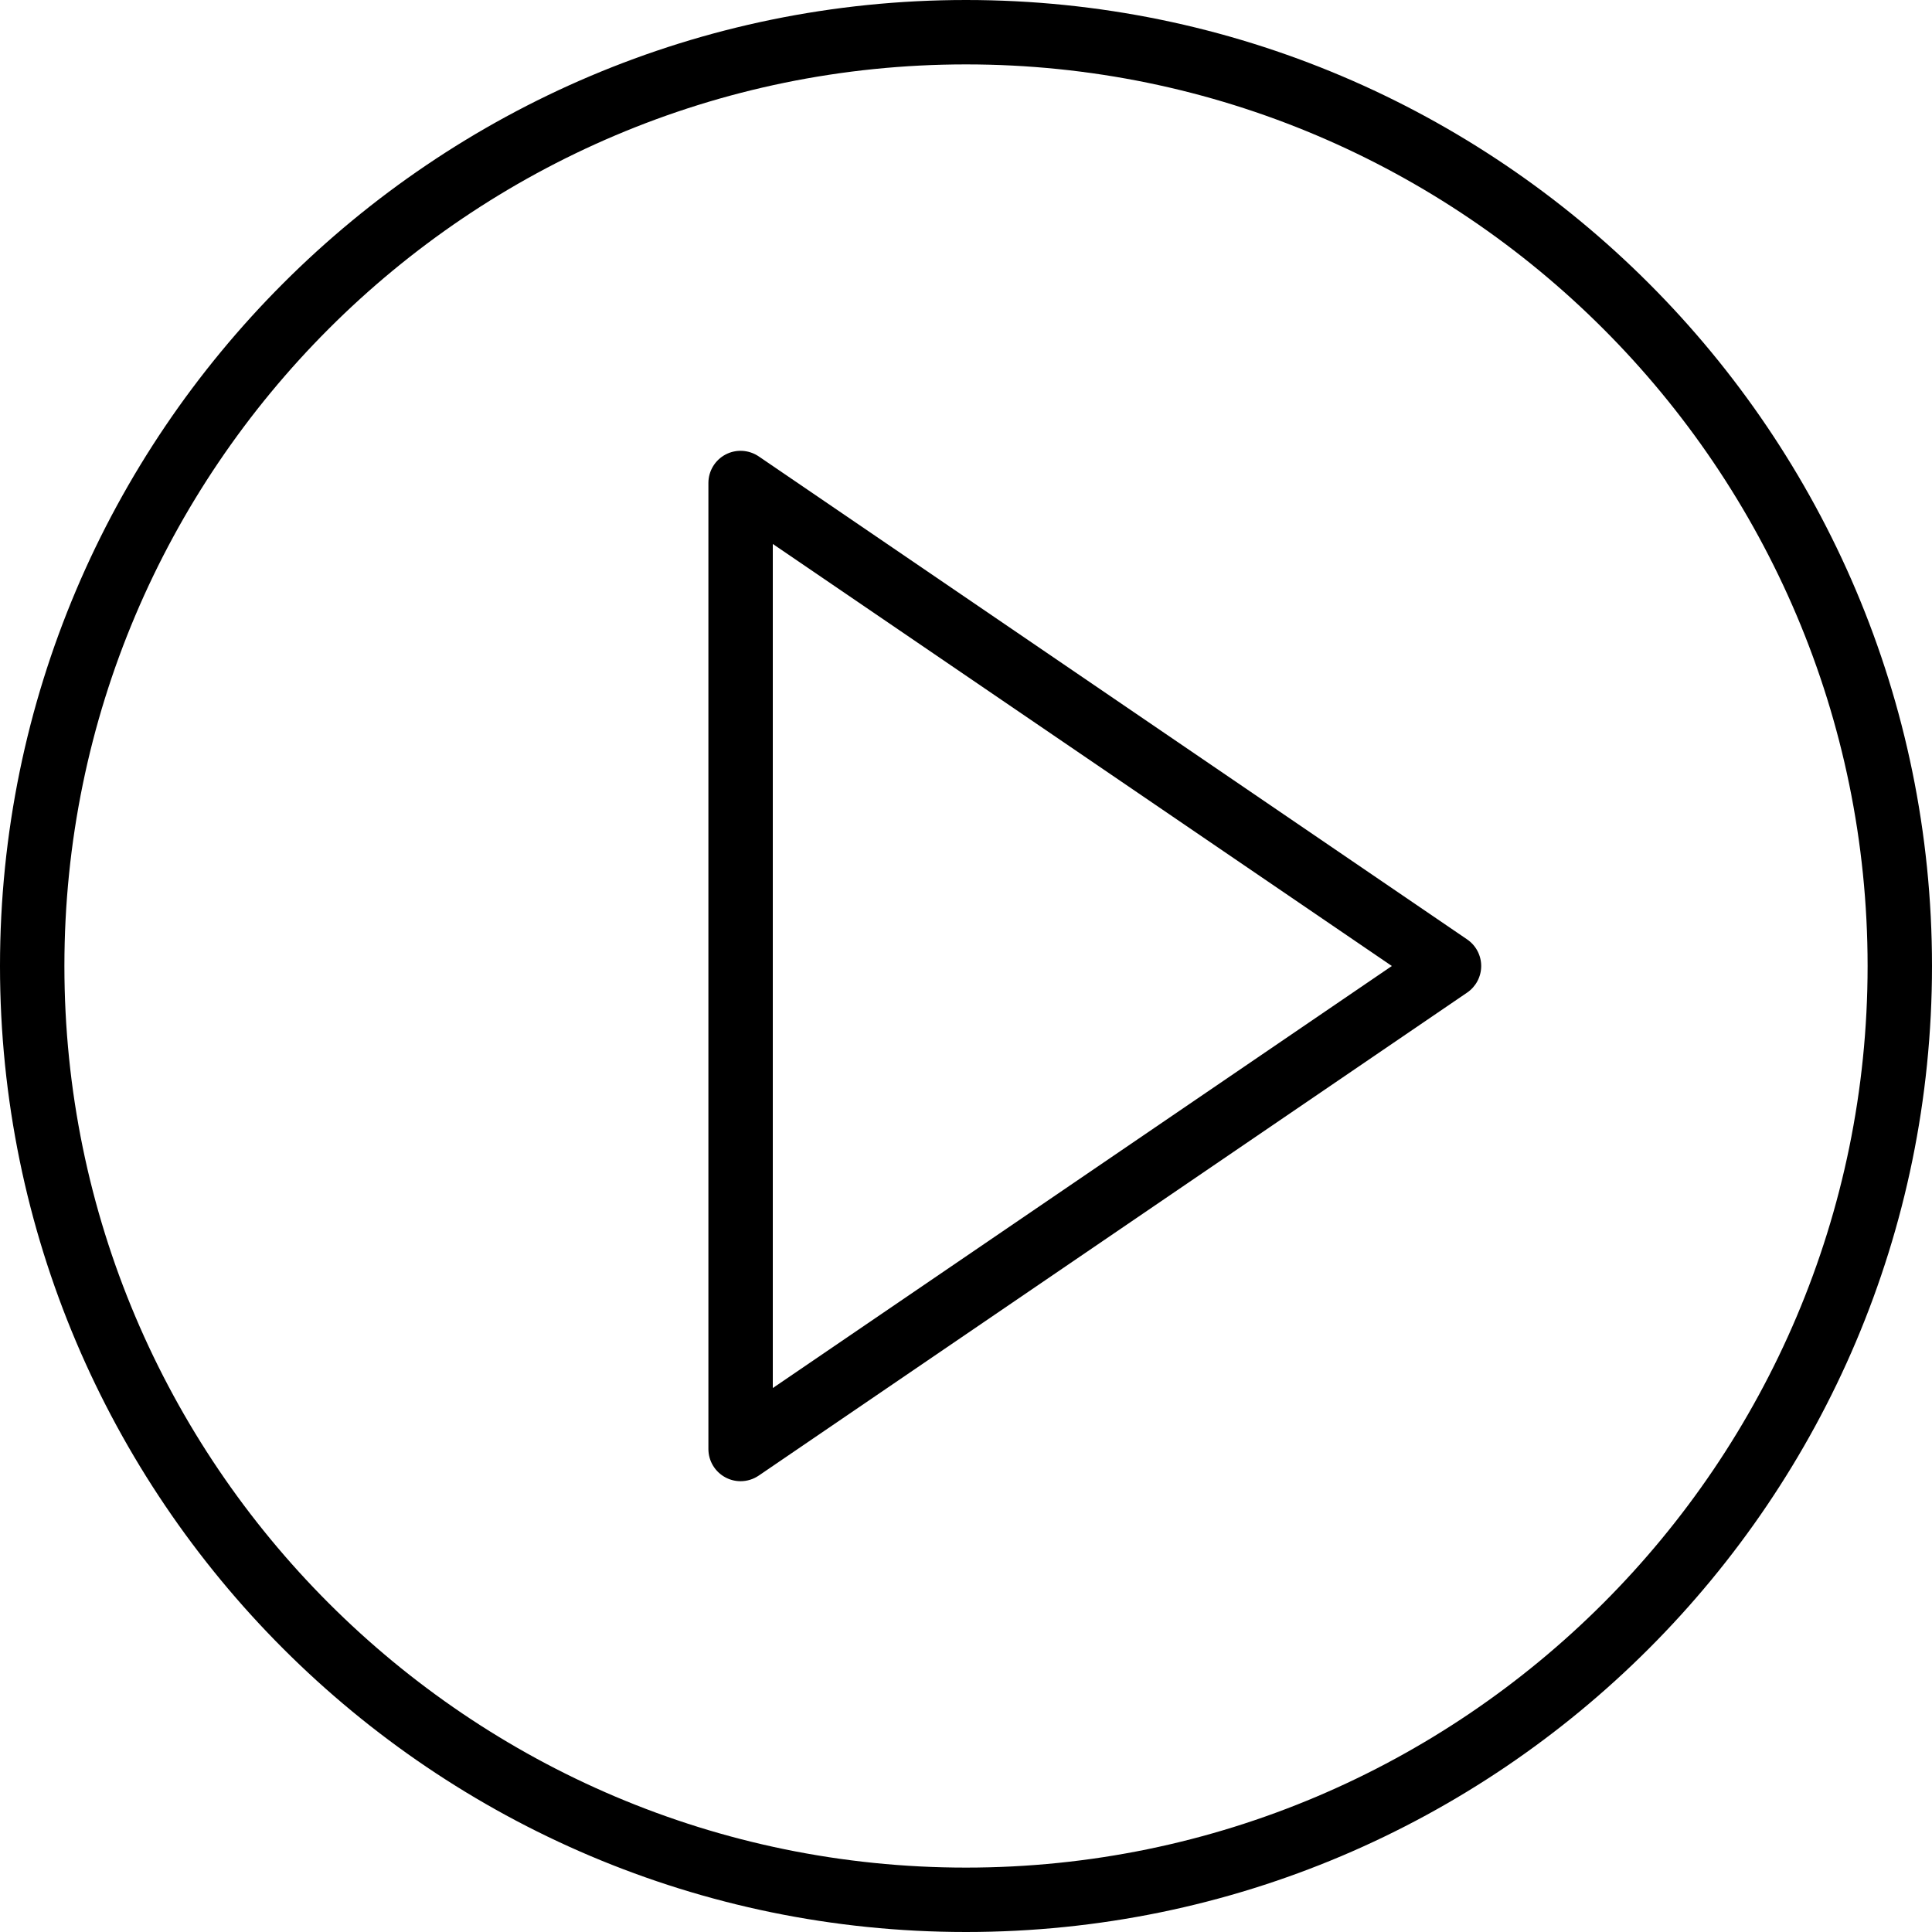
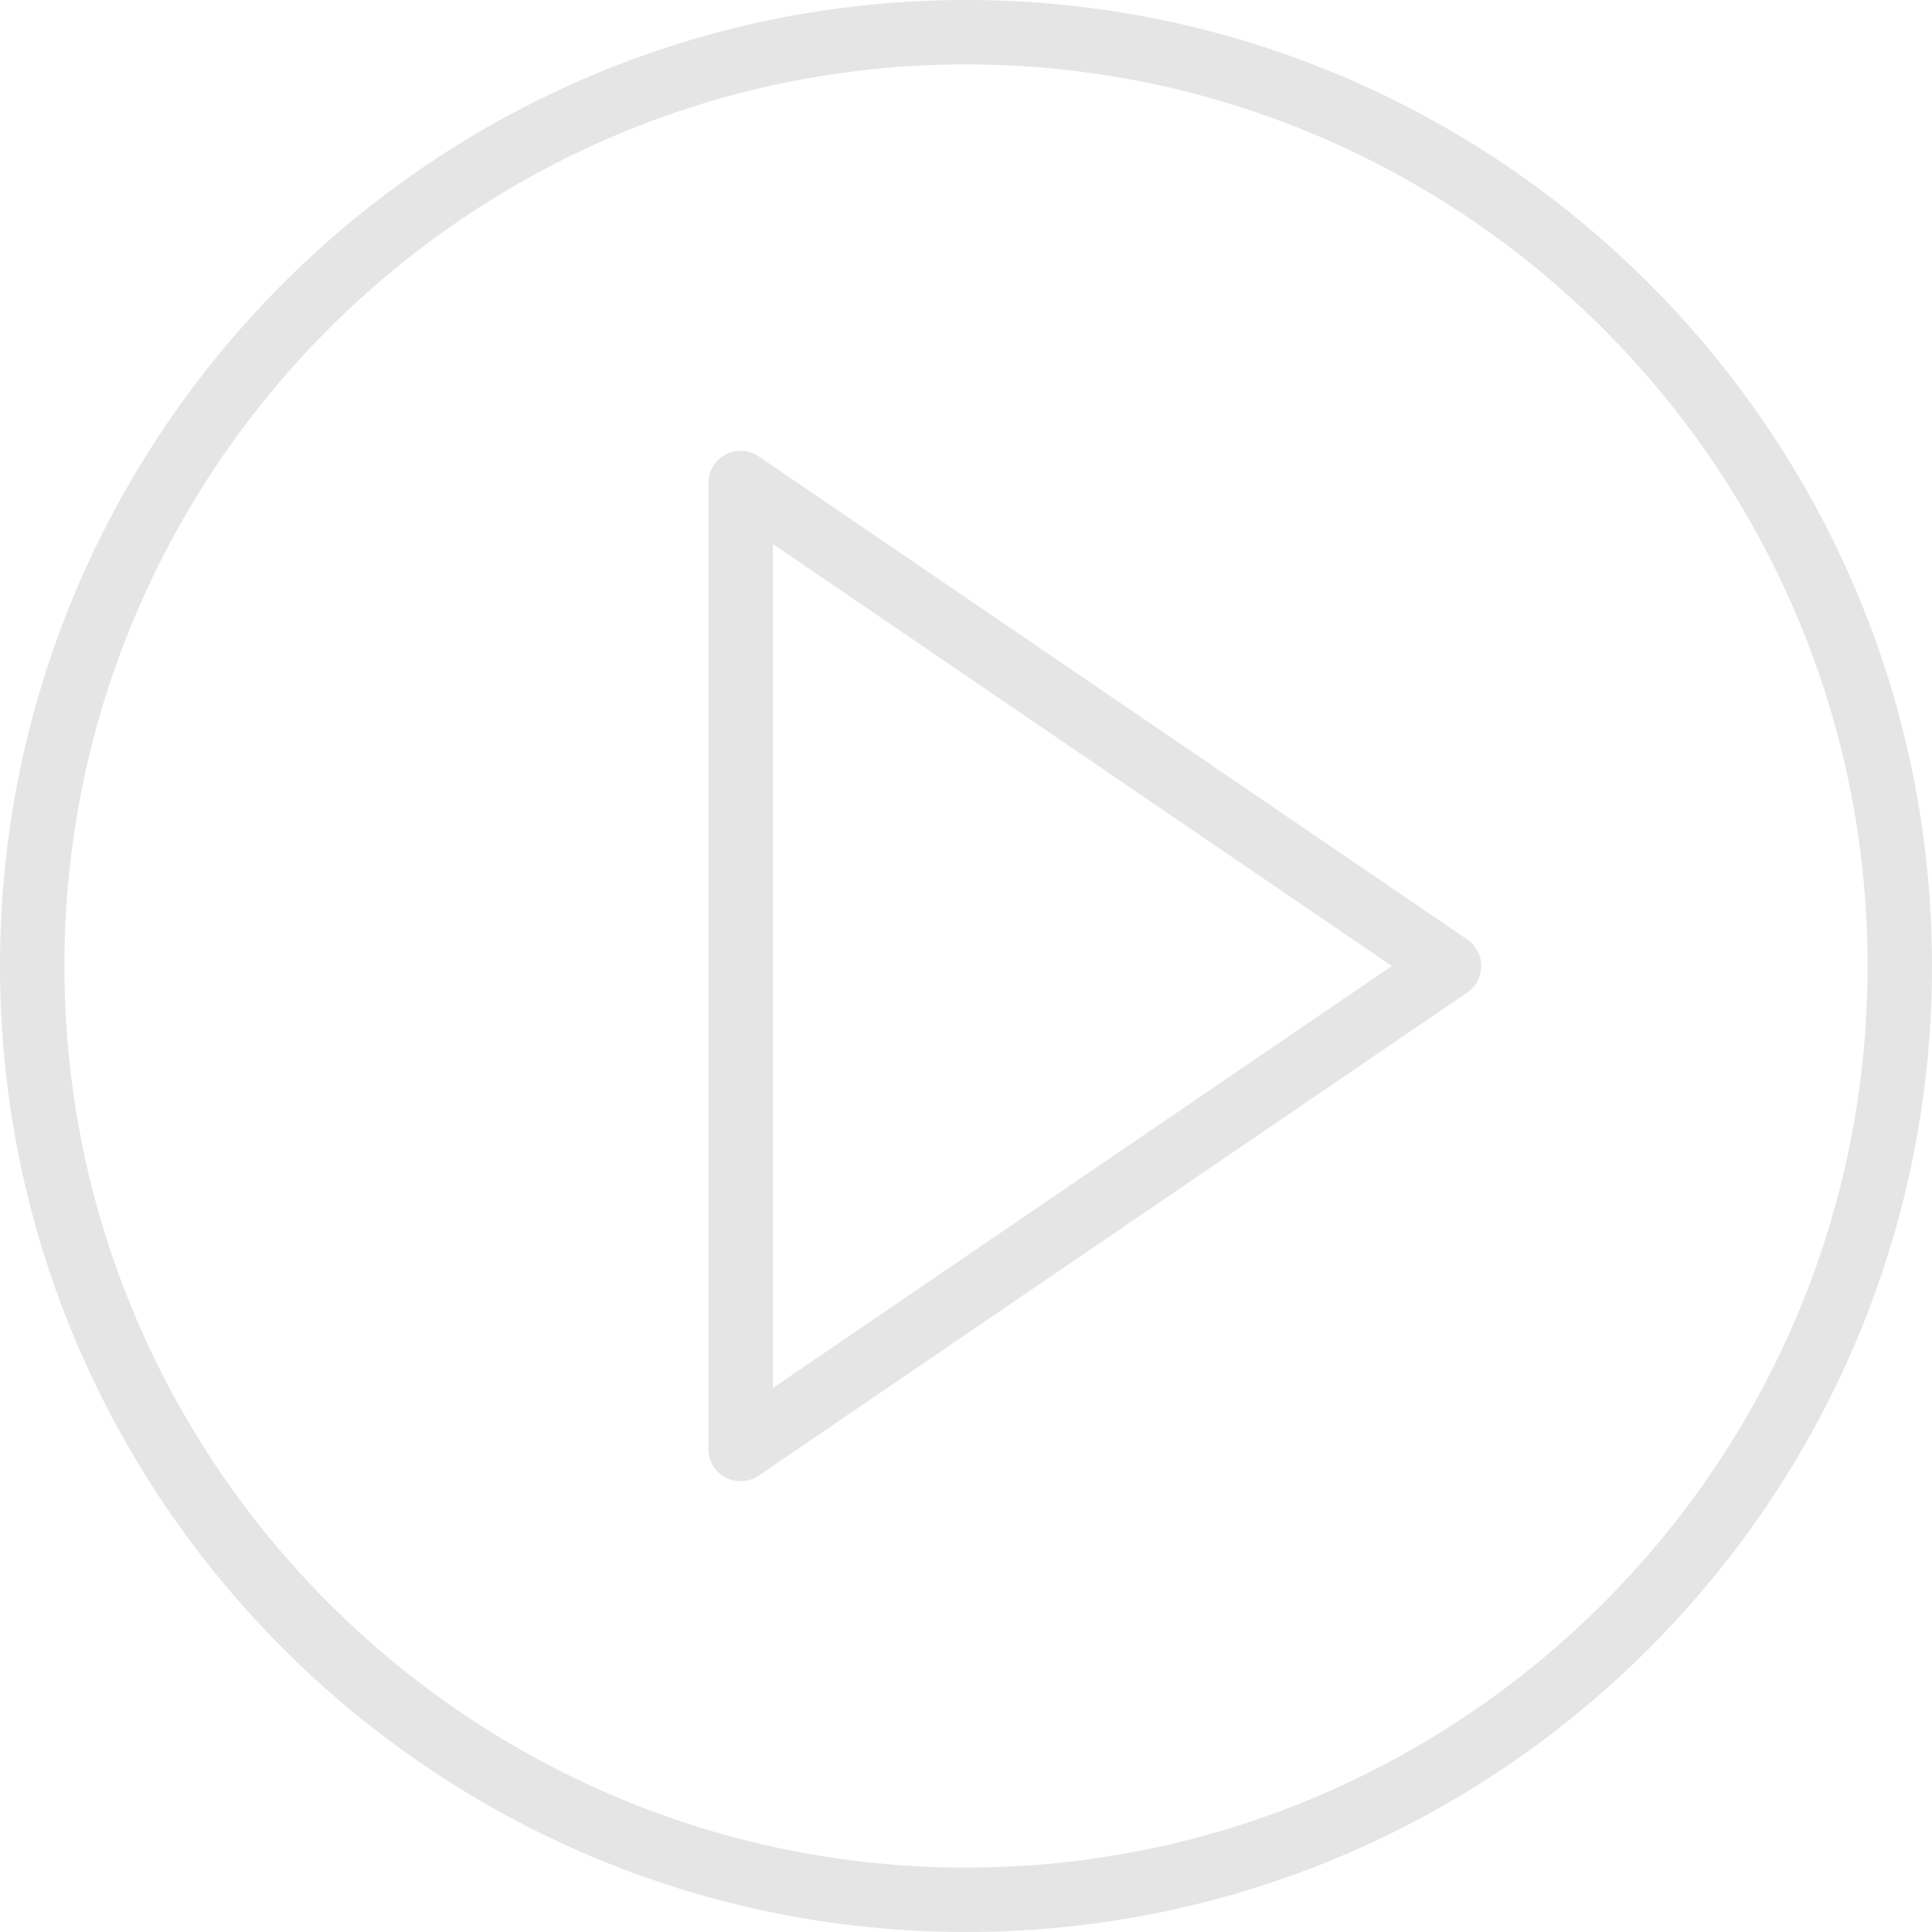
<svg xmlns="http://www.w3.org/2000/svg" version="1.1" id="Capa_1" x="0px" y="0px" viewBox="0 0 60 60" style="enable-background:new 0 0 60 60;" xml:space="preserve">
  <g>
-     <path d="M45.563,29.174l-22-15c-0.307-0.208-0.703-0.231-1.031-0.058C22.205,14.289,22,14.629,22,15v30   c0,0.371,0.205,0.711,0.533,0.884C22.679,45.962,22.84,46,23,46c0.197,0,0.394-0.059,0.563-0.174l22-15   C45.836,30.64,46,30.331,46,30S45.836,29.36,45.563,29.174z M24,43.107V16.893L43.225,30L24,43.107z" />
-     <path d="M30,0C13.458,0,0,13.458,0,30s13.458,30,30,30s30-13.458,30-30S46.542,0,30,0z M30,58C14.561,58,2,45.439,2,30   S14.561,2,30,2s28,12.561,28,28S45.439,58,30,58z" />
+     <path style="fill:#e5e5e5;" d="M45.563,29.174l-22-15c-0.307-0.208-0.703-0.231-1.031-0.058C22.205,14.289,22,14.629,22,15v30   c0,0.371,0.205,0.711,0.533,0.884C22.679,45.962,22.84,46,23,46c0.197,0,0.394-0.059,0.563-0.174l22-15   C45.836,30.64,46,30.331,46,30S45.836,29.36,45.563,29.174z M24,43.107V16.893L43.225,30L24,43.107z" />
+     <path style="fill:#e5e5e5;" d="M30,0C13.458,0,0,13.458,0,30s13.458,30,30,30s30-13.458,30-30S46.542,0,30,0z M30,58C14.561,58,2,45.439,2,30   S14.561,2,30,2s28,12.561,28,28S45.439,58,30,58z" />
  </g>
  <g>
</g>
  <g>
</g>
  <g>
</g>
  <g>
</g>
  <g>
</g>
  <g>
</g>
  <g>
</g>
  <g>
</g>
  <g>
</g>
  <g>
</g>
  <g>
</g>
  <g>
</g>
  <g>
</g>
  <g>
</g>
  <g>
</g>
</svg>
